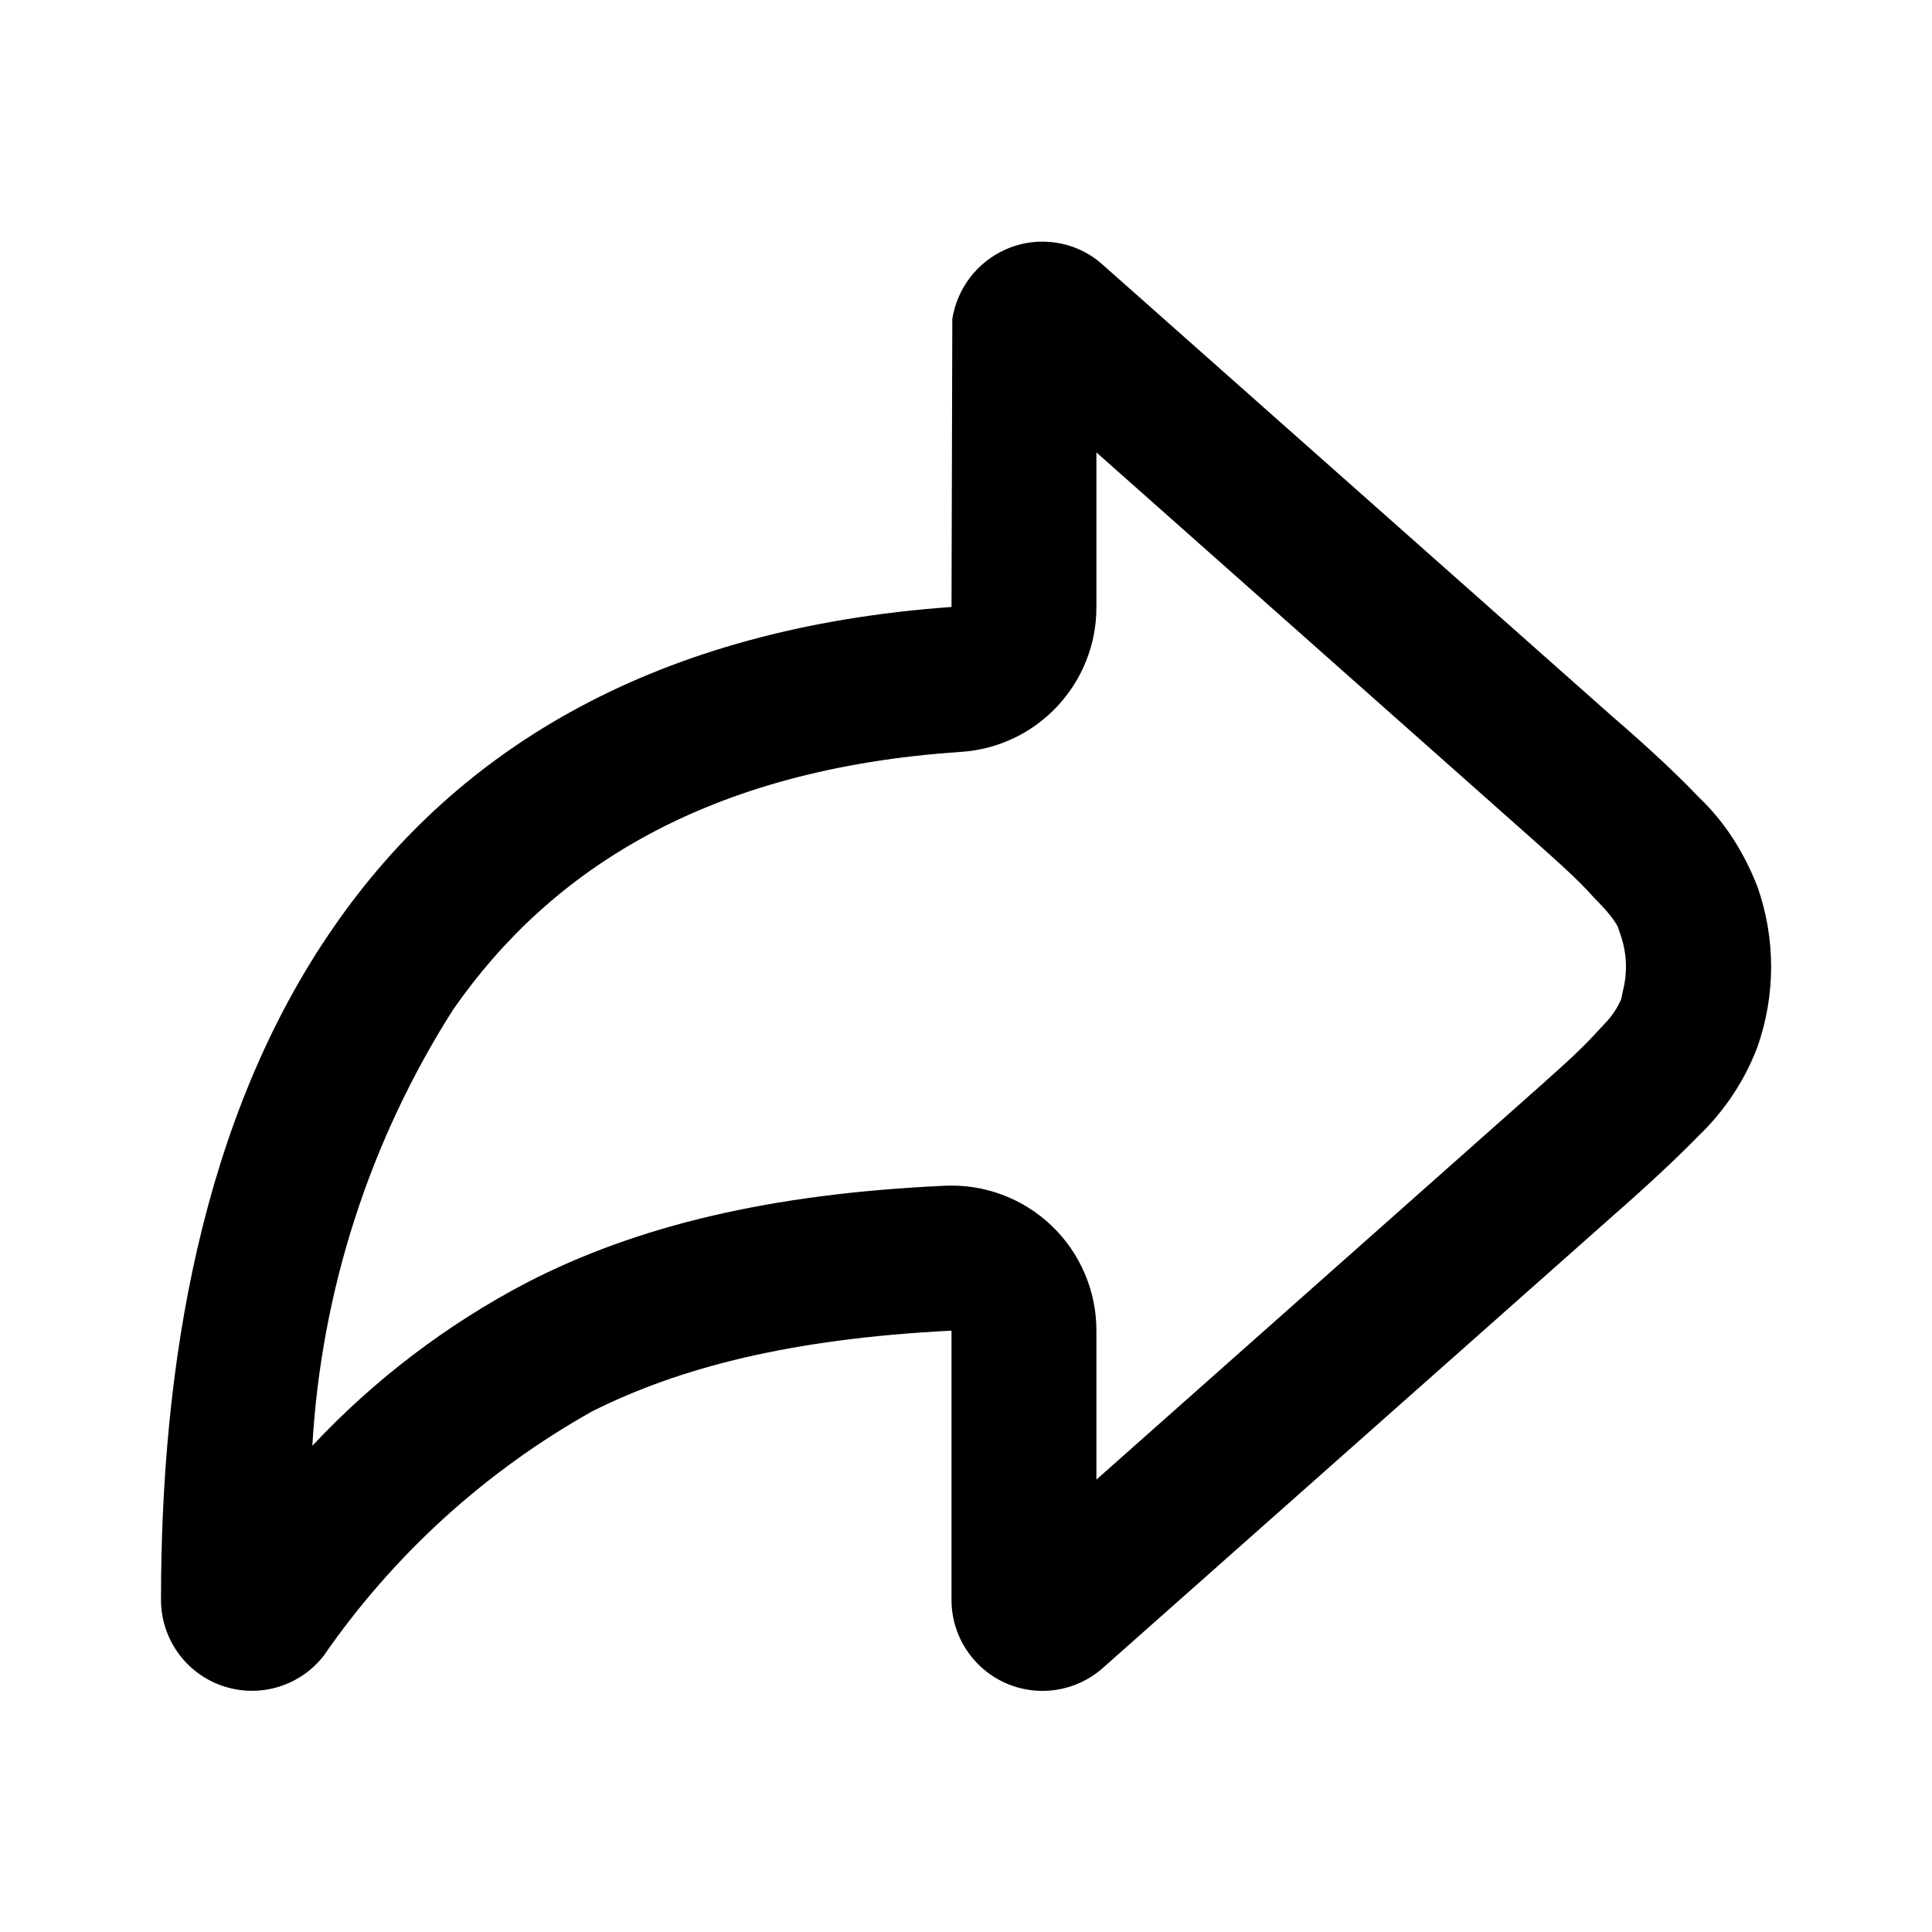
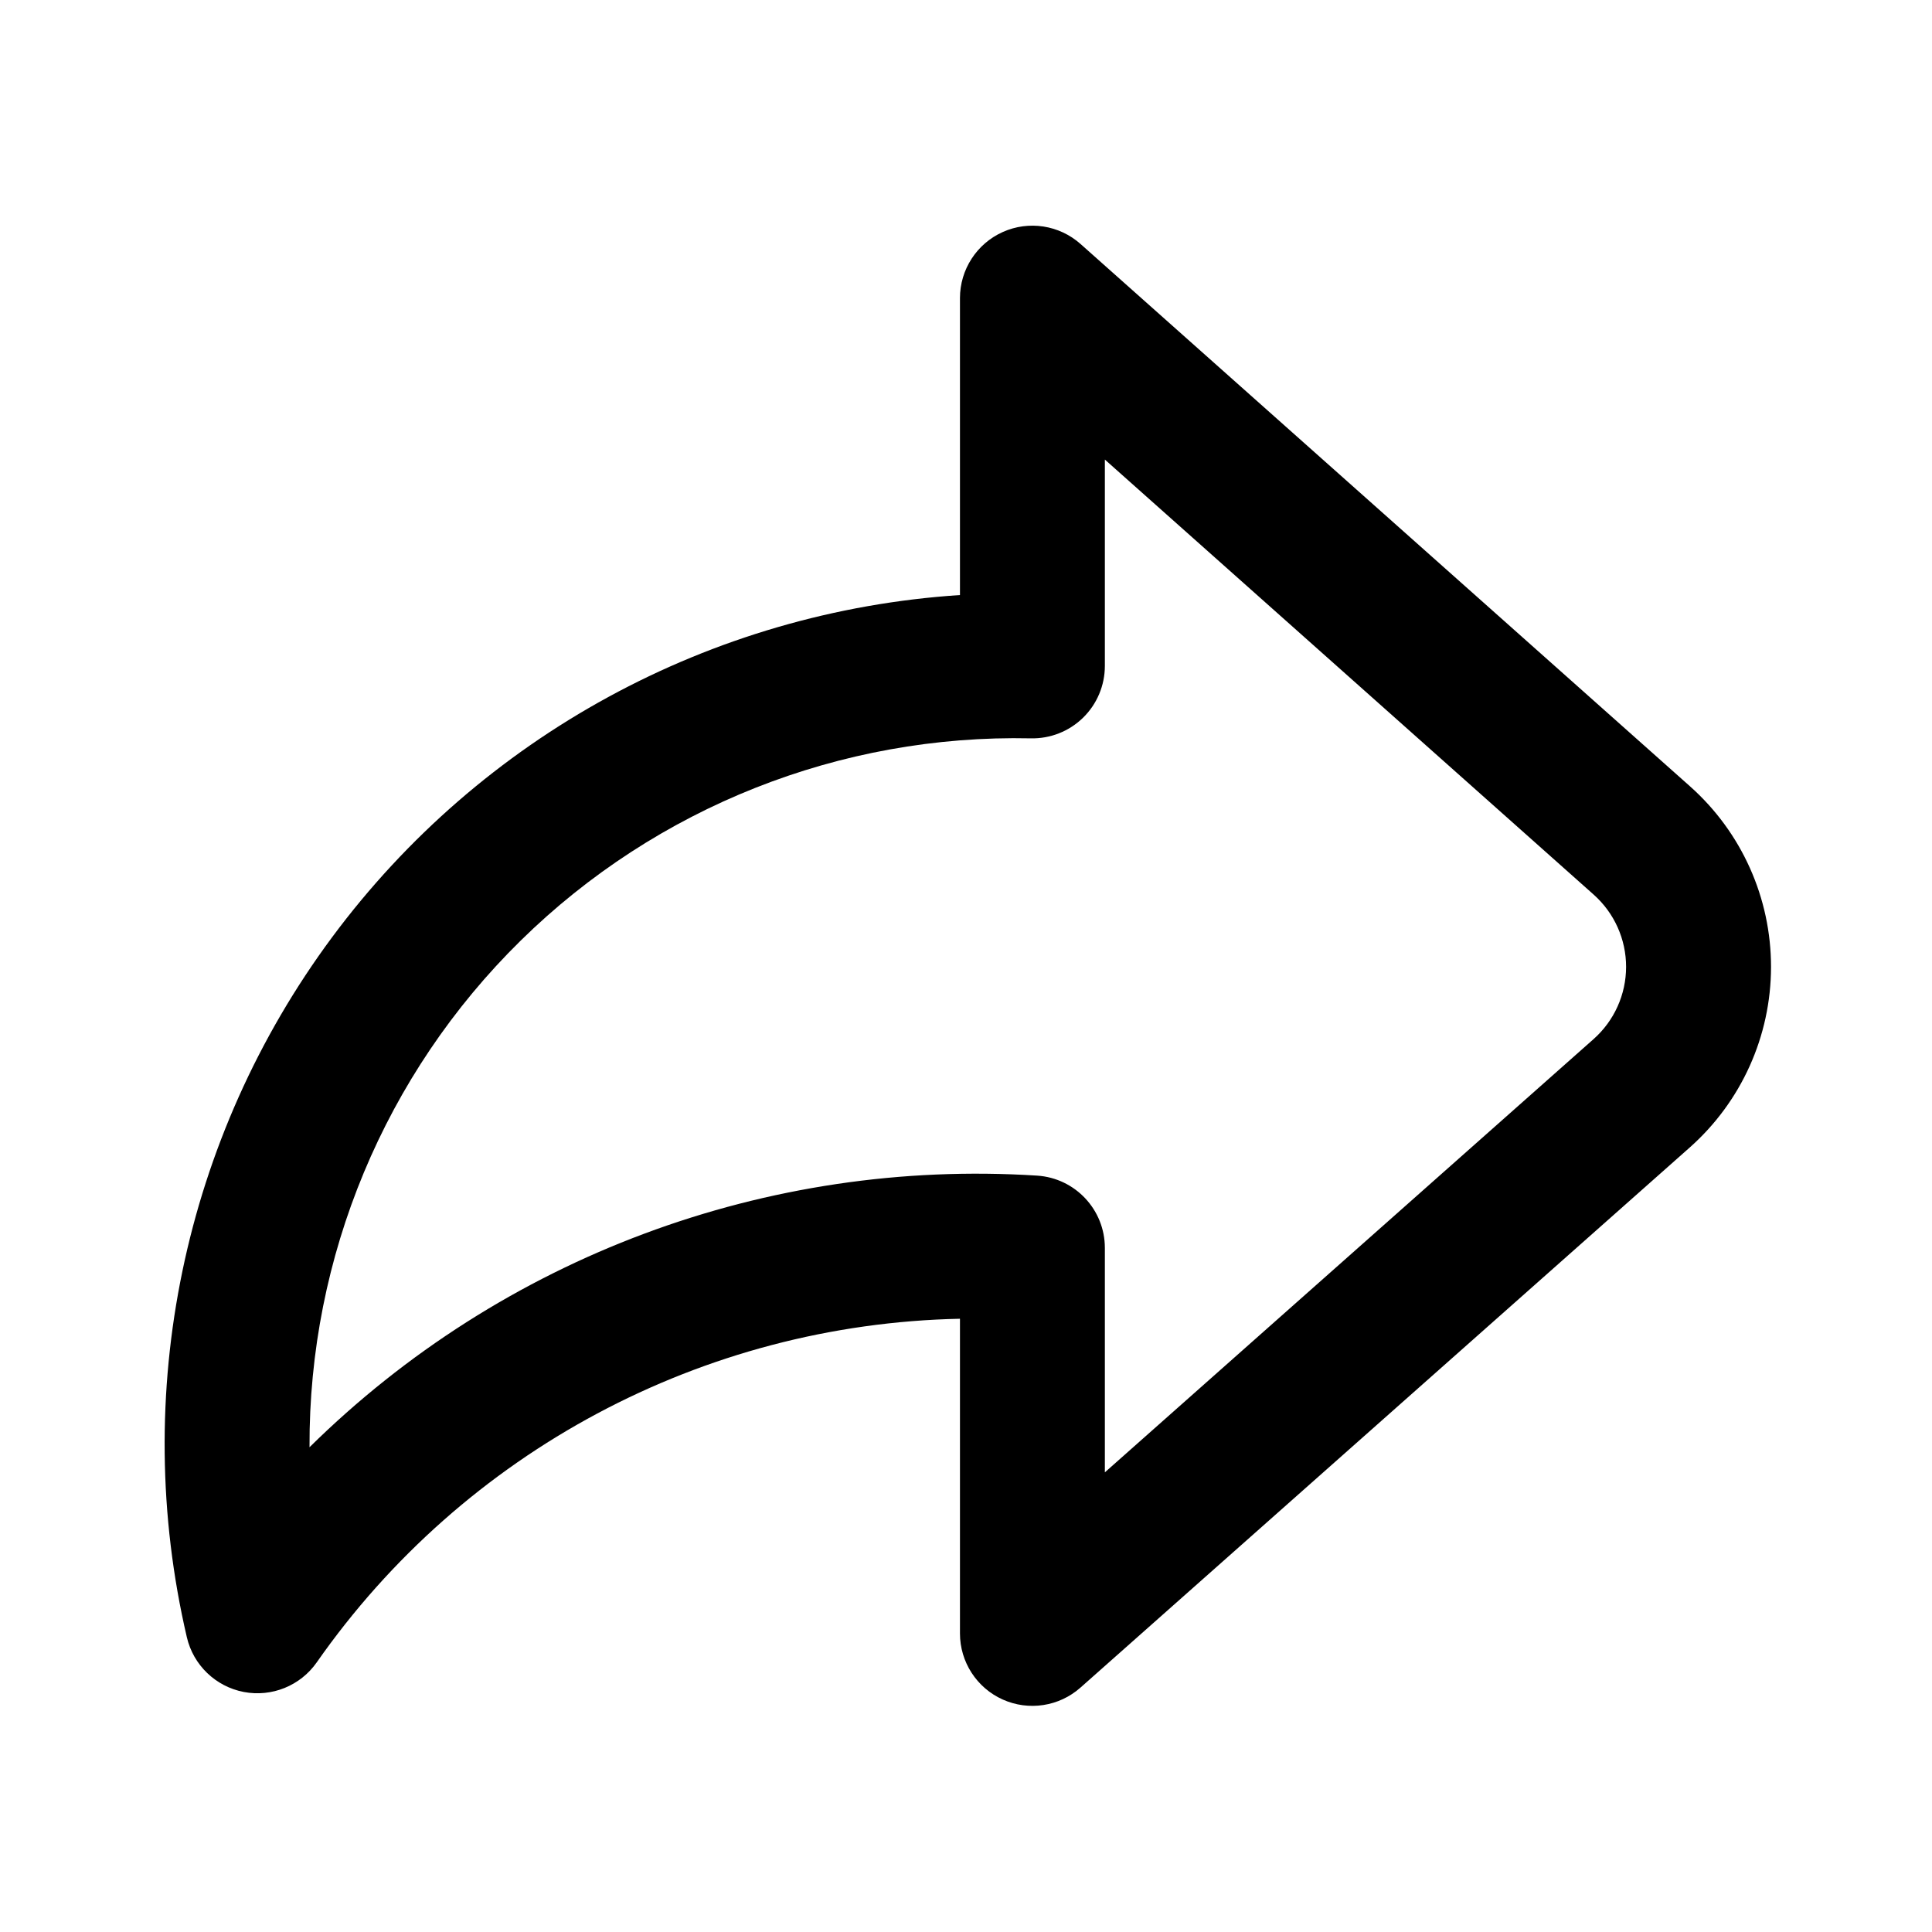
<svg xmlns="http://www.w3.org/2000/svg" viewBox="0 0 24 24" width="24" height="24">
-   <path d="M12.49 3.1C12.89 2.92 13.37 2.99 13.7 3.29L20.04 8.91Q20.69 9.47 21.11 9.91Q21.57 10.35 21.83 11.01A3 3 0 0 1 21.83 13.01A3 3 0 0 1 21.11 14.1Q20.68 14.54 20.04 15.1L13.7 20.72A1.13 1.13 0 0 1 11.82 19.87L11.82 16.53C9.82 16.63 8.44 16.99 7.36 17.53A10 10 0 0 0 4.02 20.57A1.13 1.13 0 0 1 2 19.87C2 16.99 2.49 13.9 4.15 11.51C5.7 9.27 8.18 7.8 11.82 7.54L11.83 3.96C11.89 3.59 12.13 3.26 12.49 3.1M13.62 7.54a1.8 1.8 0 0 1-1.68 1.8c-3.15.21-5.1 1.46-6.31 3.2a11.3 11.3 0 0 0-1.75 5.42 10 10 0 0 1 2.67-2.03c1.36-.7 3.01-1.1 5.18-1.2a1.8 1.8 0 0 1 1.89 1.8v1.85l5.22-4.63c.45-.4.75-.66.97-.9l.13-.14a1 1 0 0 0 .2-.3l.02-.1a1.2 1.2 0 0 0-.03-.7l-.03-.09q-.06-.13-.3-.37c-.2-.23-.51-.5-.96-.9l-5.22-4.63z" />
+   <path d="M13.423 3.031A.9 .9 0 0 0 12.457 2.882A.9 .9 0 0 0 11.925 3.703L11.925 7.392A10.57 10.57 0 0 0 2.321 20.338A.9 .9 0 0 0 3.027 21.018A.9 .9 0 0 0 3.935 20.65A10 10 0 0 1 11.925 16.382L11.925 20.291A.9 .9 0 0 0 12.456 21.112A.9 .9 0 0 0 13.422 20.964L20.99 14.255A3 3 0 0 0 20.995 9.769L13.423 3.031ZM13.725 5.709L19.798 11.114A1.2 1.2 0 0 1 19.796 12.908L13.725 18.29L13.725 15.502A.9 .9 0 0 0 12.883 14.604A11.8 11.8 0 0 0 3.845 17.978A8.77 8.77 0 0 1 12.806 9.172A.9 .9 0 0 0 13.725 8.272L13.725 5.709Z" />
</svg>
